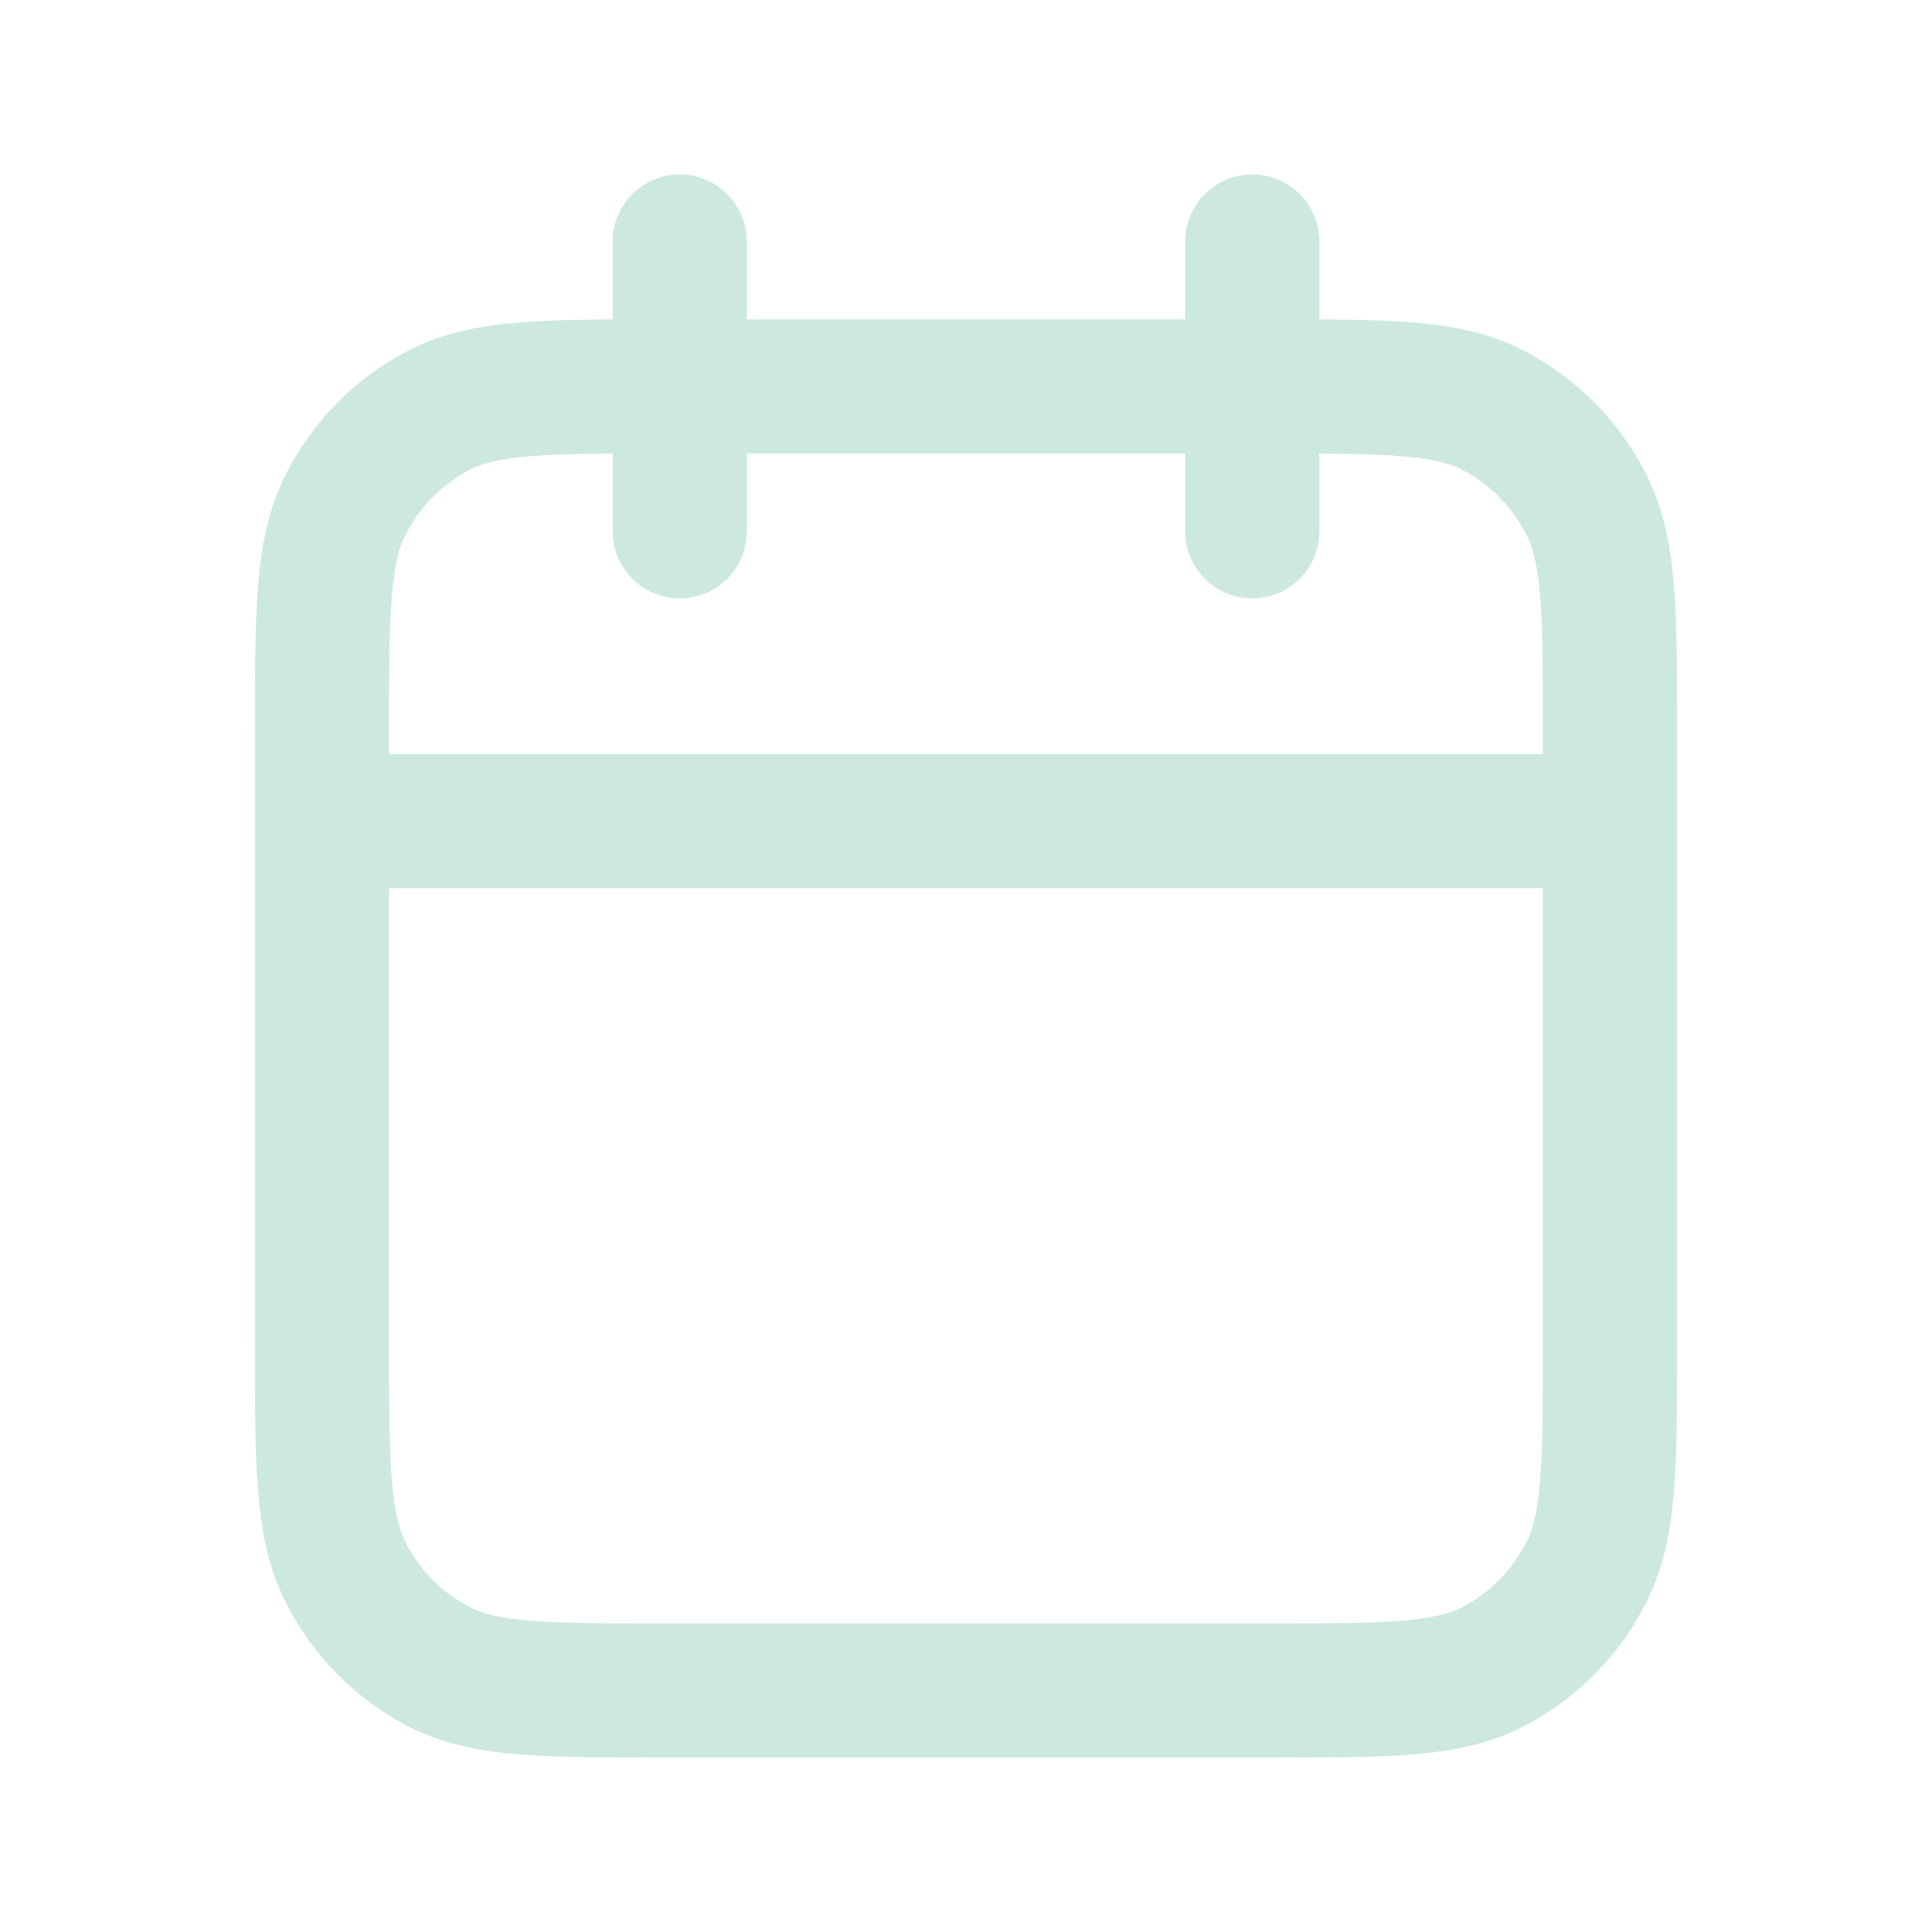
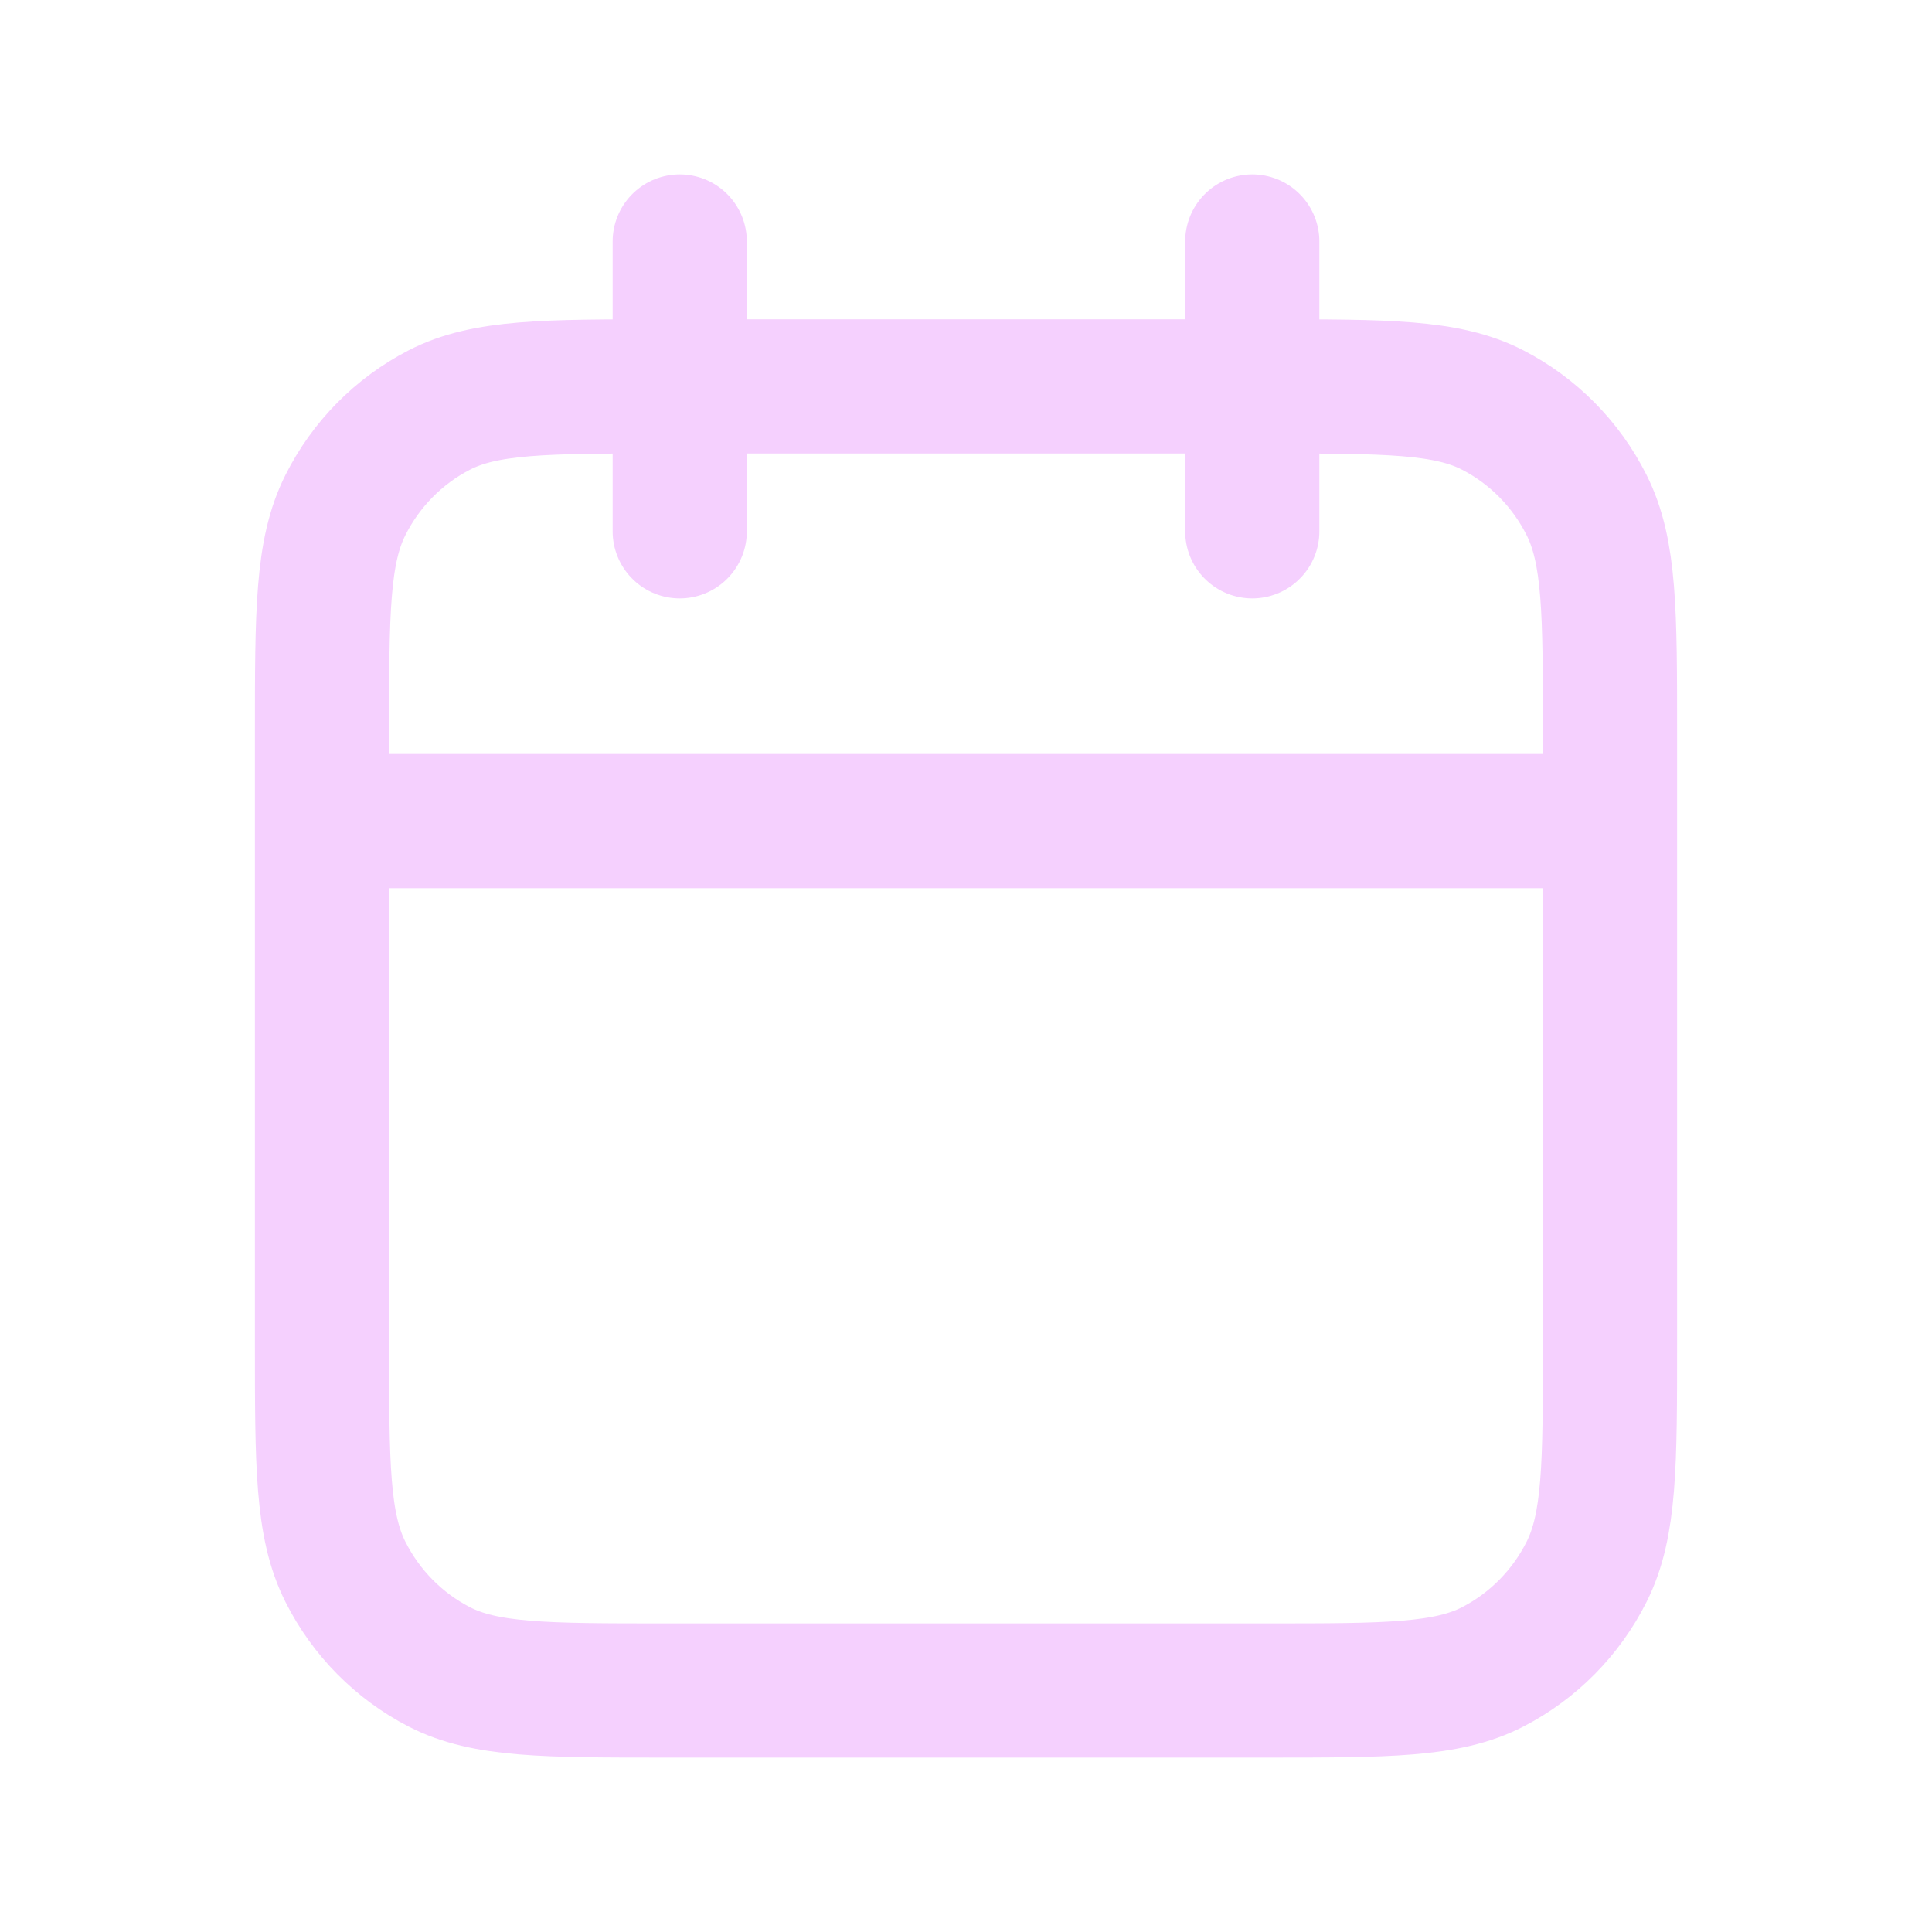
<svg xmlns="http://www.w3.org/2000/svg" width="24" height="24" viewBox="0 0 24 24" fill="none">
-   <path d="M20 10.2H4M15.556 3V6.6M8.444 3V6.6M8.267 21H15.733C17.227 21 17.974 21 18.544 20.706C19.046 20.447 19.454 20.034 19.709 19.526C20 18.948 20 18.192 20 16.68V9.12C20 7.608 20 6.852 19.709 6.274C19.454 5.766 19.046 5.353 18.544 5.094C17.974 4.8 17.227 4.8 15.733 4.8H8.267C6.773 4.8 6.026 4.8 5.456 5.094C4.954 5.353 4.546 5.766 4.291 6.274C4 6.852 4 7.608 4 9.12V16.68C4 18.192 4 18.948 4.291 19.526C4.546 20.034 4.954 20.447 5.456 20.706C6.026 21 6.773 21 8.267 21Z" stroke="#CDE9DF" stroke-width="1.667" stroke-linecap="round" stroke-linejoin="round" />
+   <path d="M20 10.2H4M15.556 3V6.6M8.444 3V6.6M8.267 21H15.733C17.227 21 17.974 21 18.544 20.706C19.046 20.447 19.454 20.034 19.709 19.526C20 18.948 20 18.192 20 16.68V9.12C20 7.608 20 6.852 19.709 6.274C19.454 5.766 19.046 5.353 18.544 5.094C17.974 4.8 17.227 4.8 15.733 4.8H8.267C6.773 4.8 6.026 4.8 5.456 5.094C4.954 5.353 4.546 5.766 4.291 6.274C4 6.852 4 7.608 4 9.12V16.68C4 18.192 4 18.948 4.291 19.526C4.546 20.034 4.954 20.447 5.456 20.706C6.026 21 6.773 21 8.267 21Z" stroke="#f5d0fe" stroke-width="1.667" stroke-linecap="round" stroke-linejoin="round" />
</svg>
